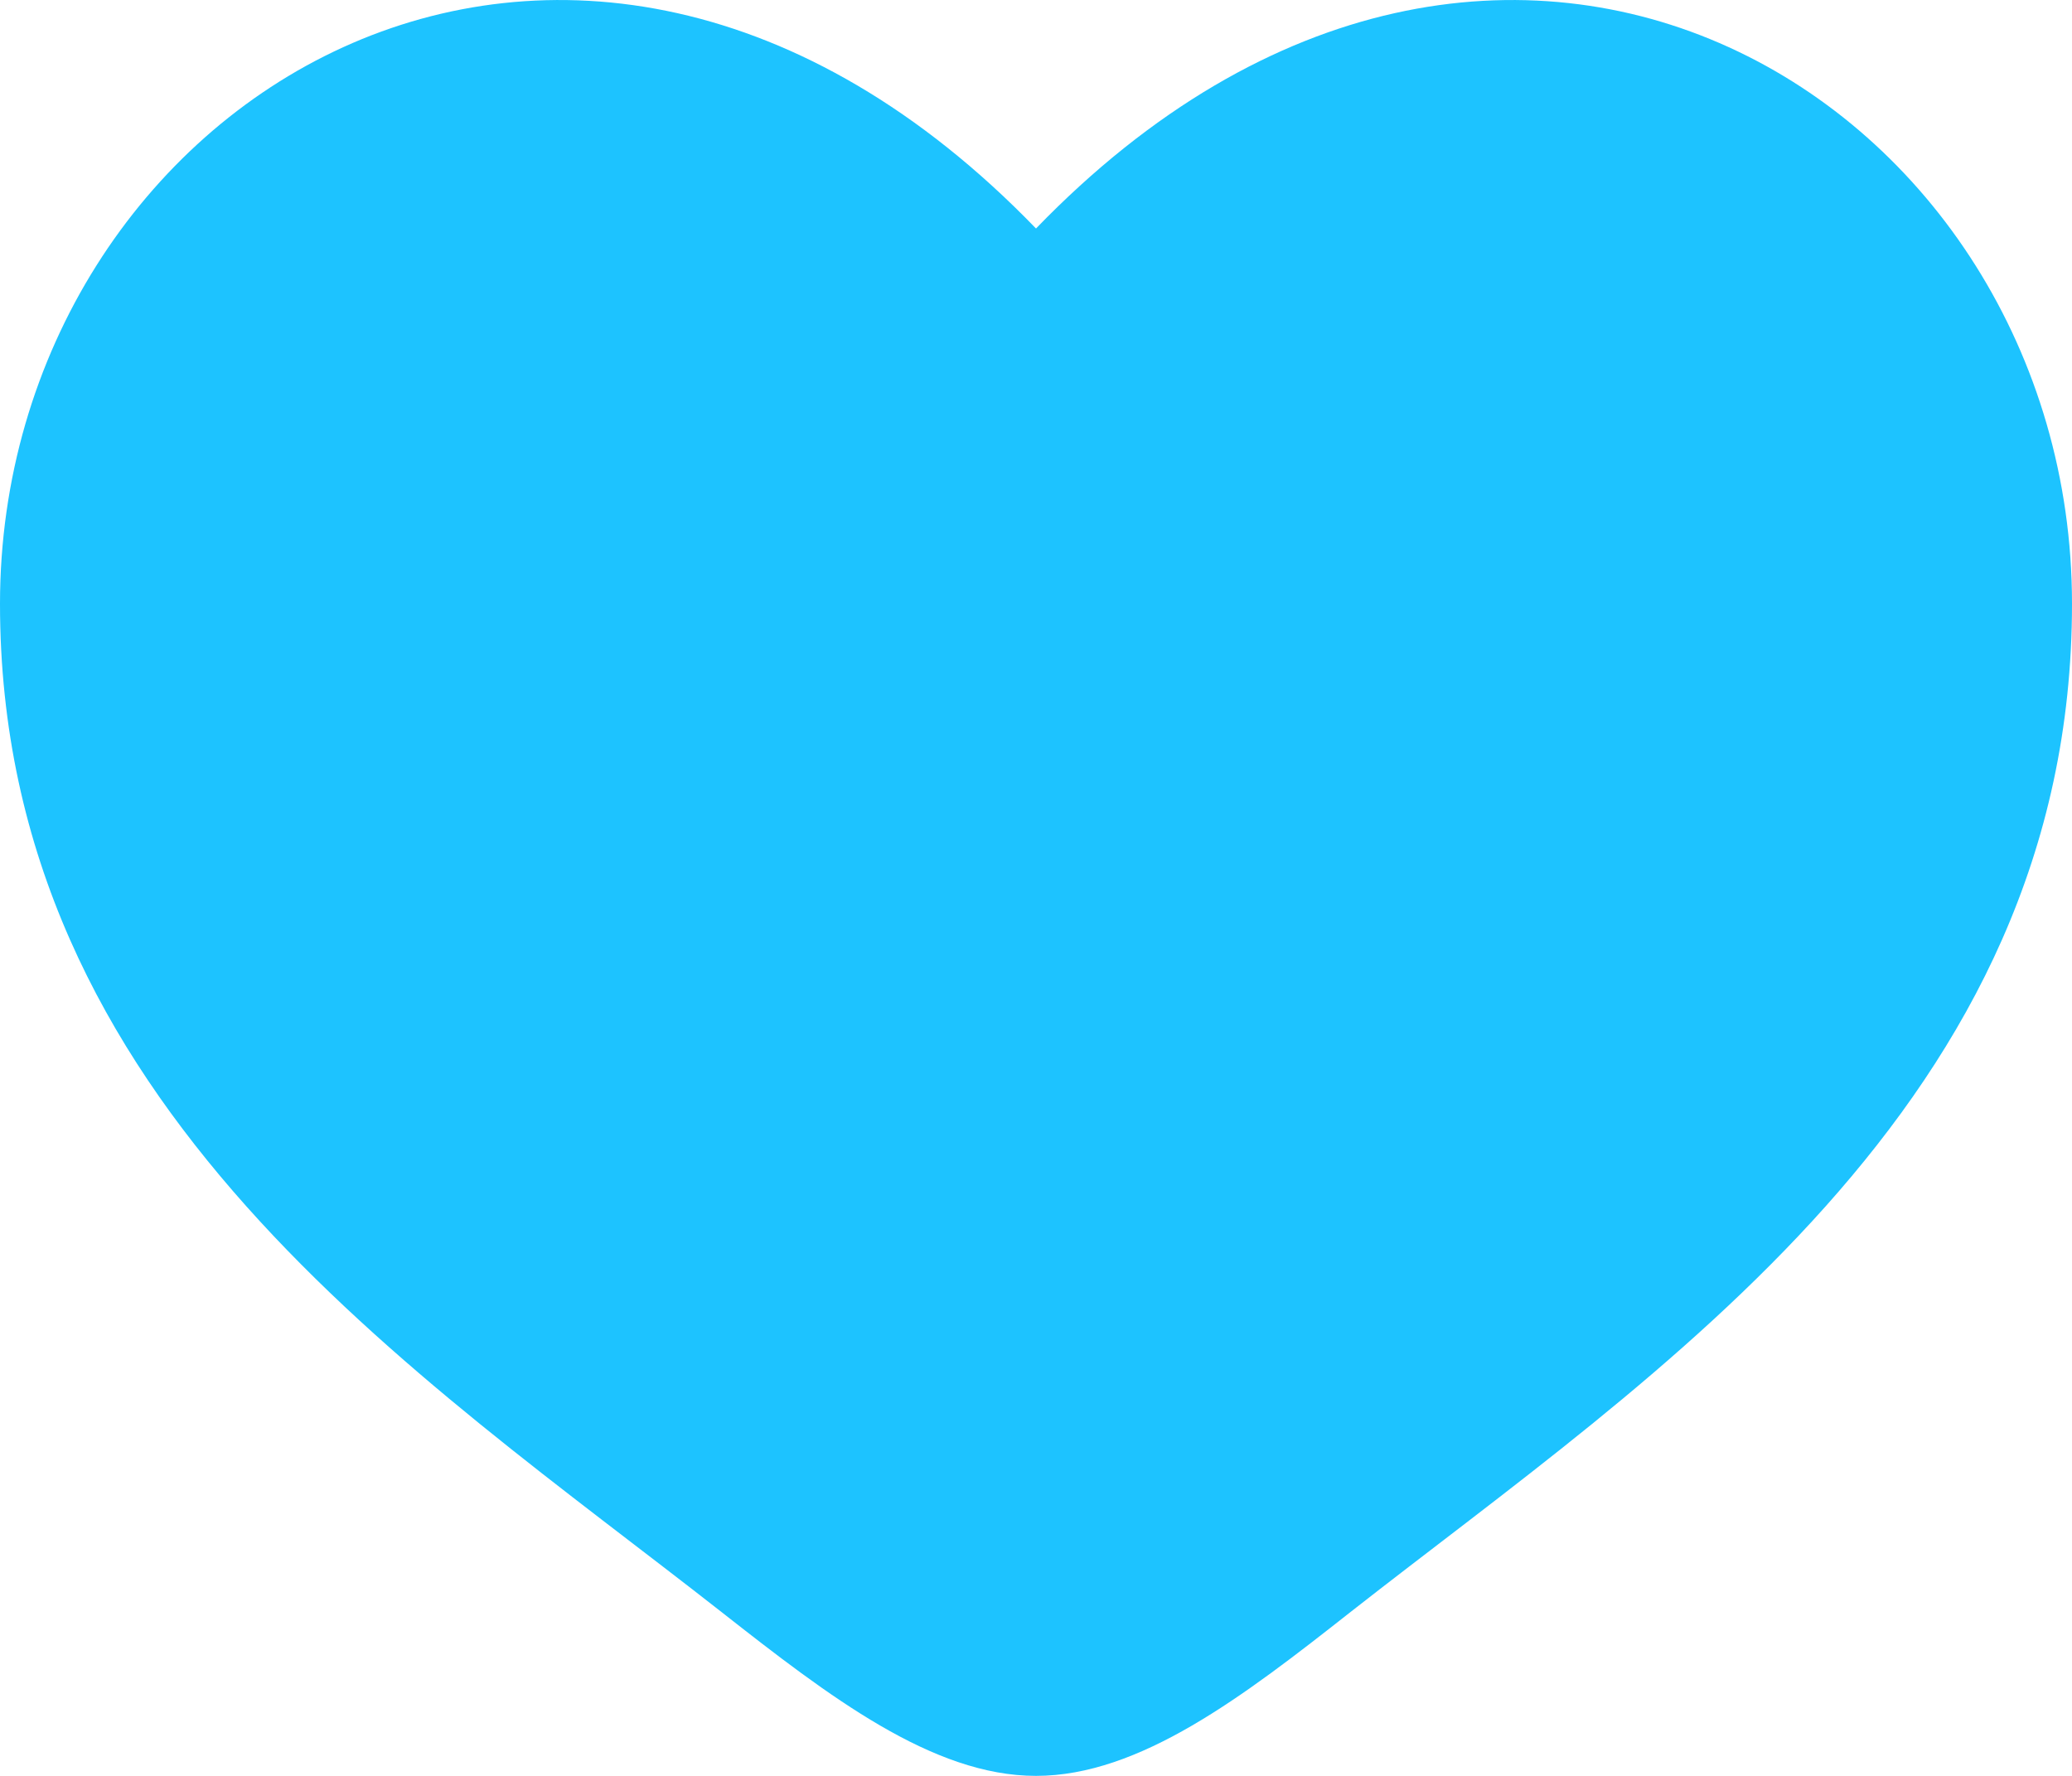
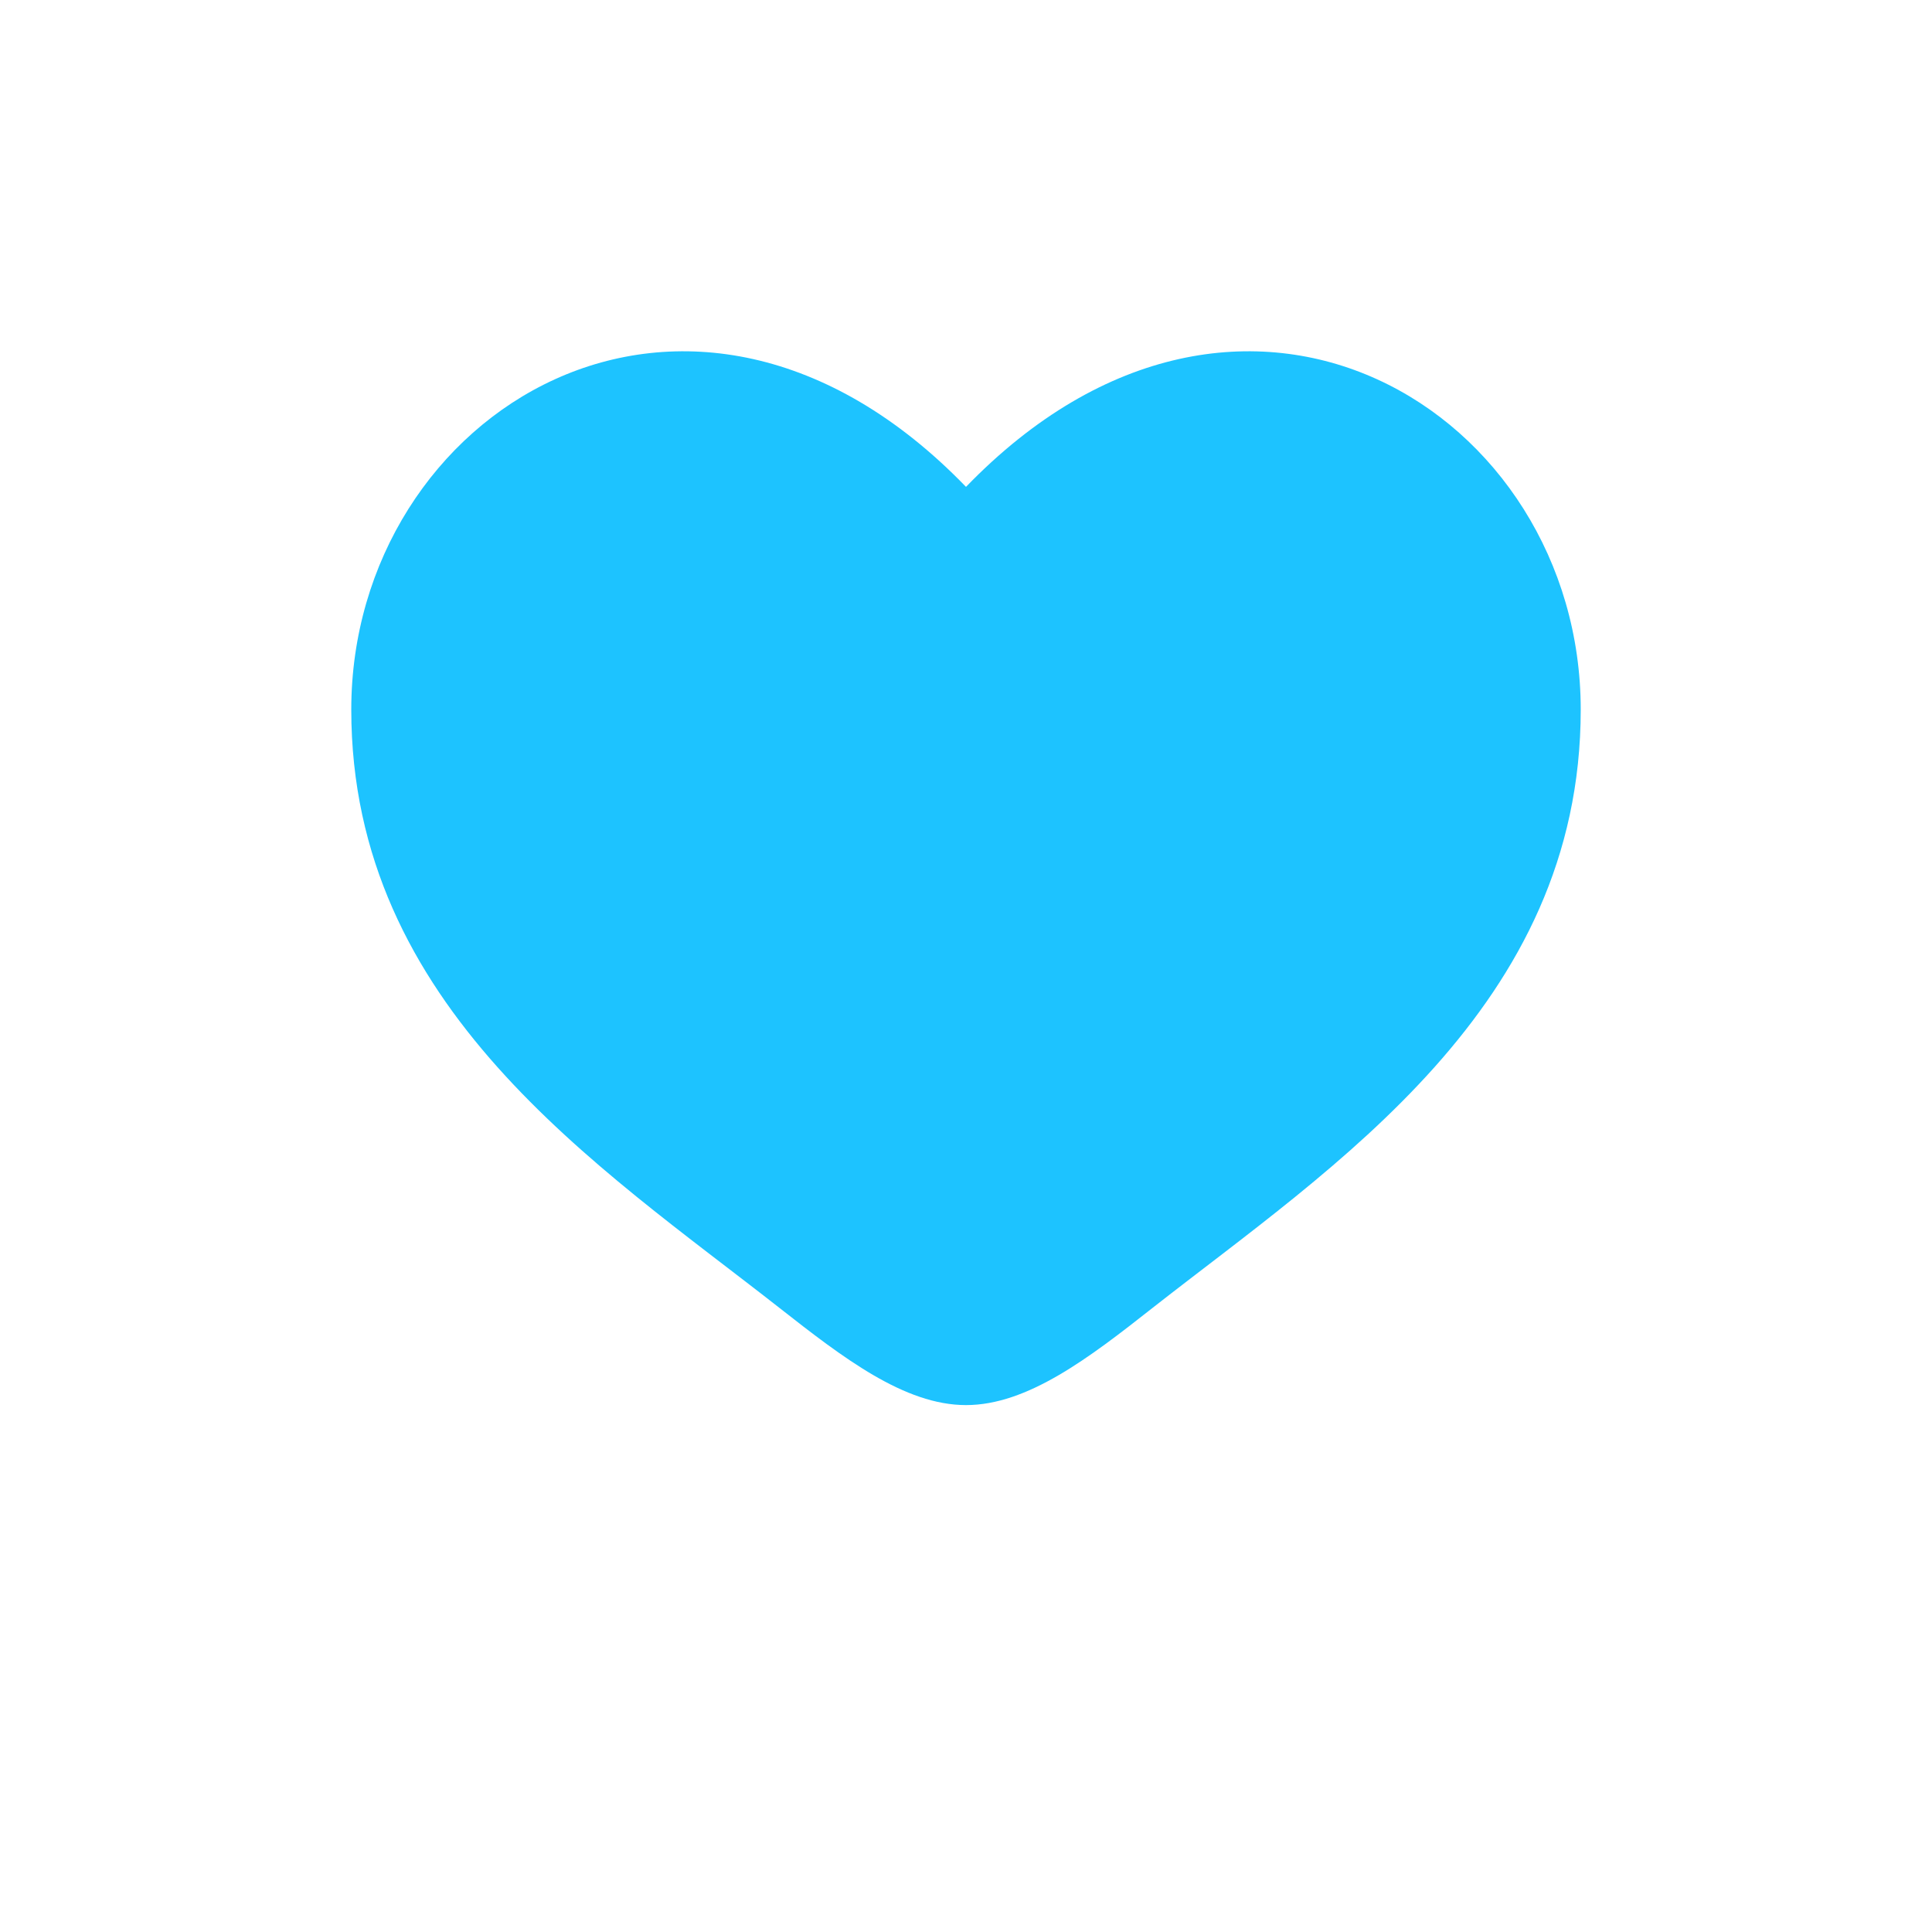
- <svg xmlns="http://www.w3.org/2000/svg" width="7" height="6" viewBox="0 0 7 6" fill="none">
-   <path d="M0 2.04C0 3.735 1.407 4.638 2.437 5.446C2.8 5.731 3.15 6 3.5 6C3.85 6 4.2 5.732 4.563 5.446C5.593 4.638 7 3.735 7 2.04C7 0.345 5.075 -0.857 3.5 0.772C1.925 -0.857 0 0.345 0 2.04Z" fill="#1DC3FF" />
+ <svg xmlns="http://www.w3.org/2000/svg" width="11" height="11" viewBox="0 0 11 11" fill="none">
+   <path d="M2 4.04C2 5.735 3.407 6.638 4.437 7.446C4.8 7.731 5.15 8 5.5 8C5.85 8 6.2 7.732 6.563 7.446C7.593 6.638 9 5.735 9 4.04C9 2.345 7.075 1.143 5.5 2.772C3.925 1.143 2 2.345 2 4.04Z" fill="#1DC3FF" />
</svg>
